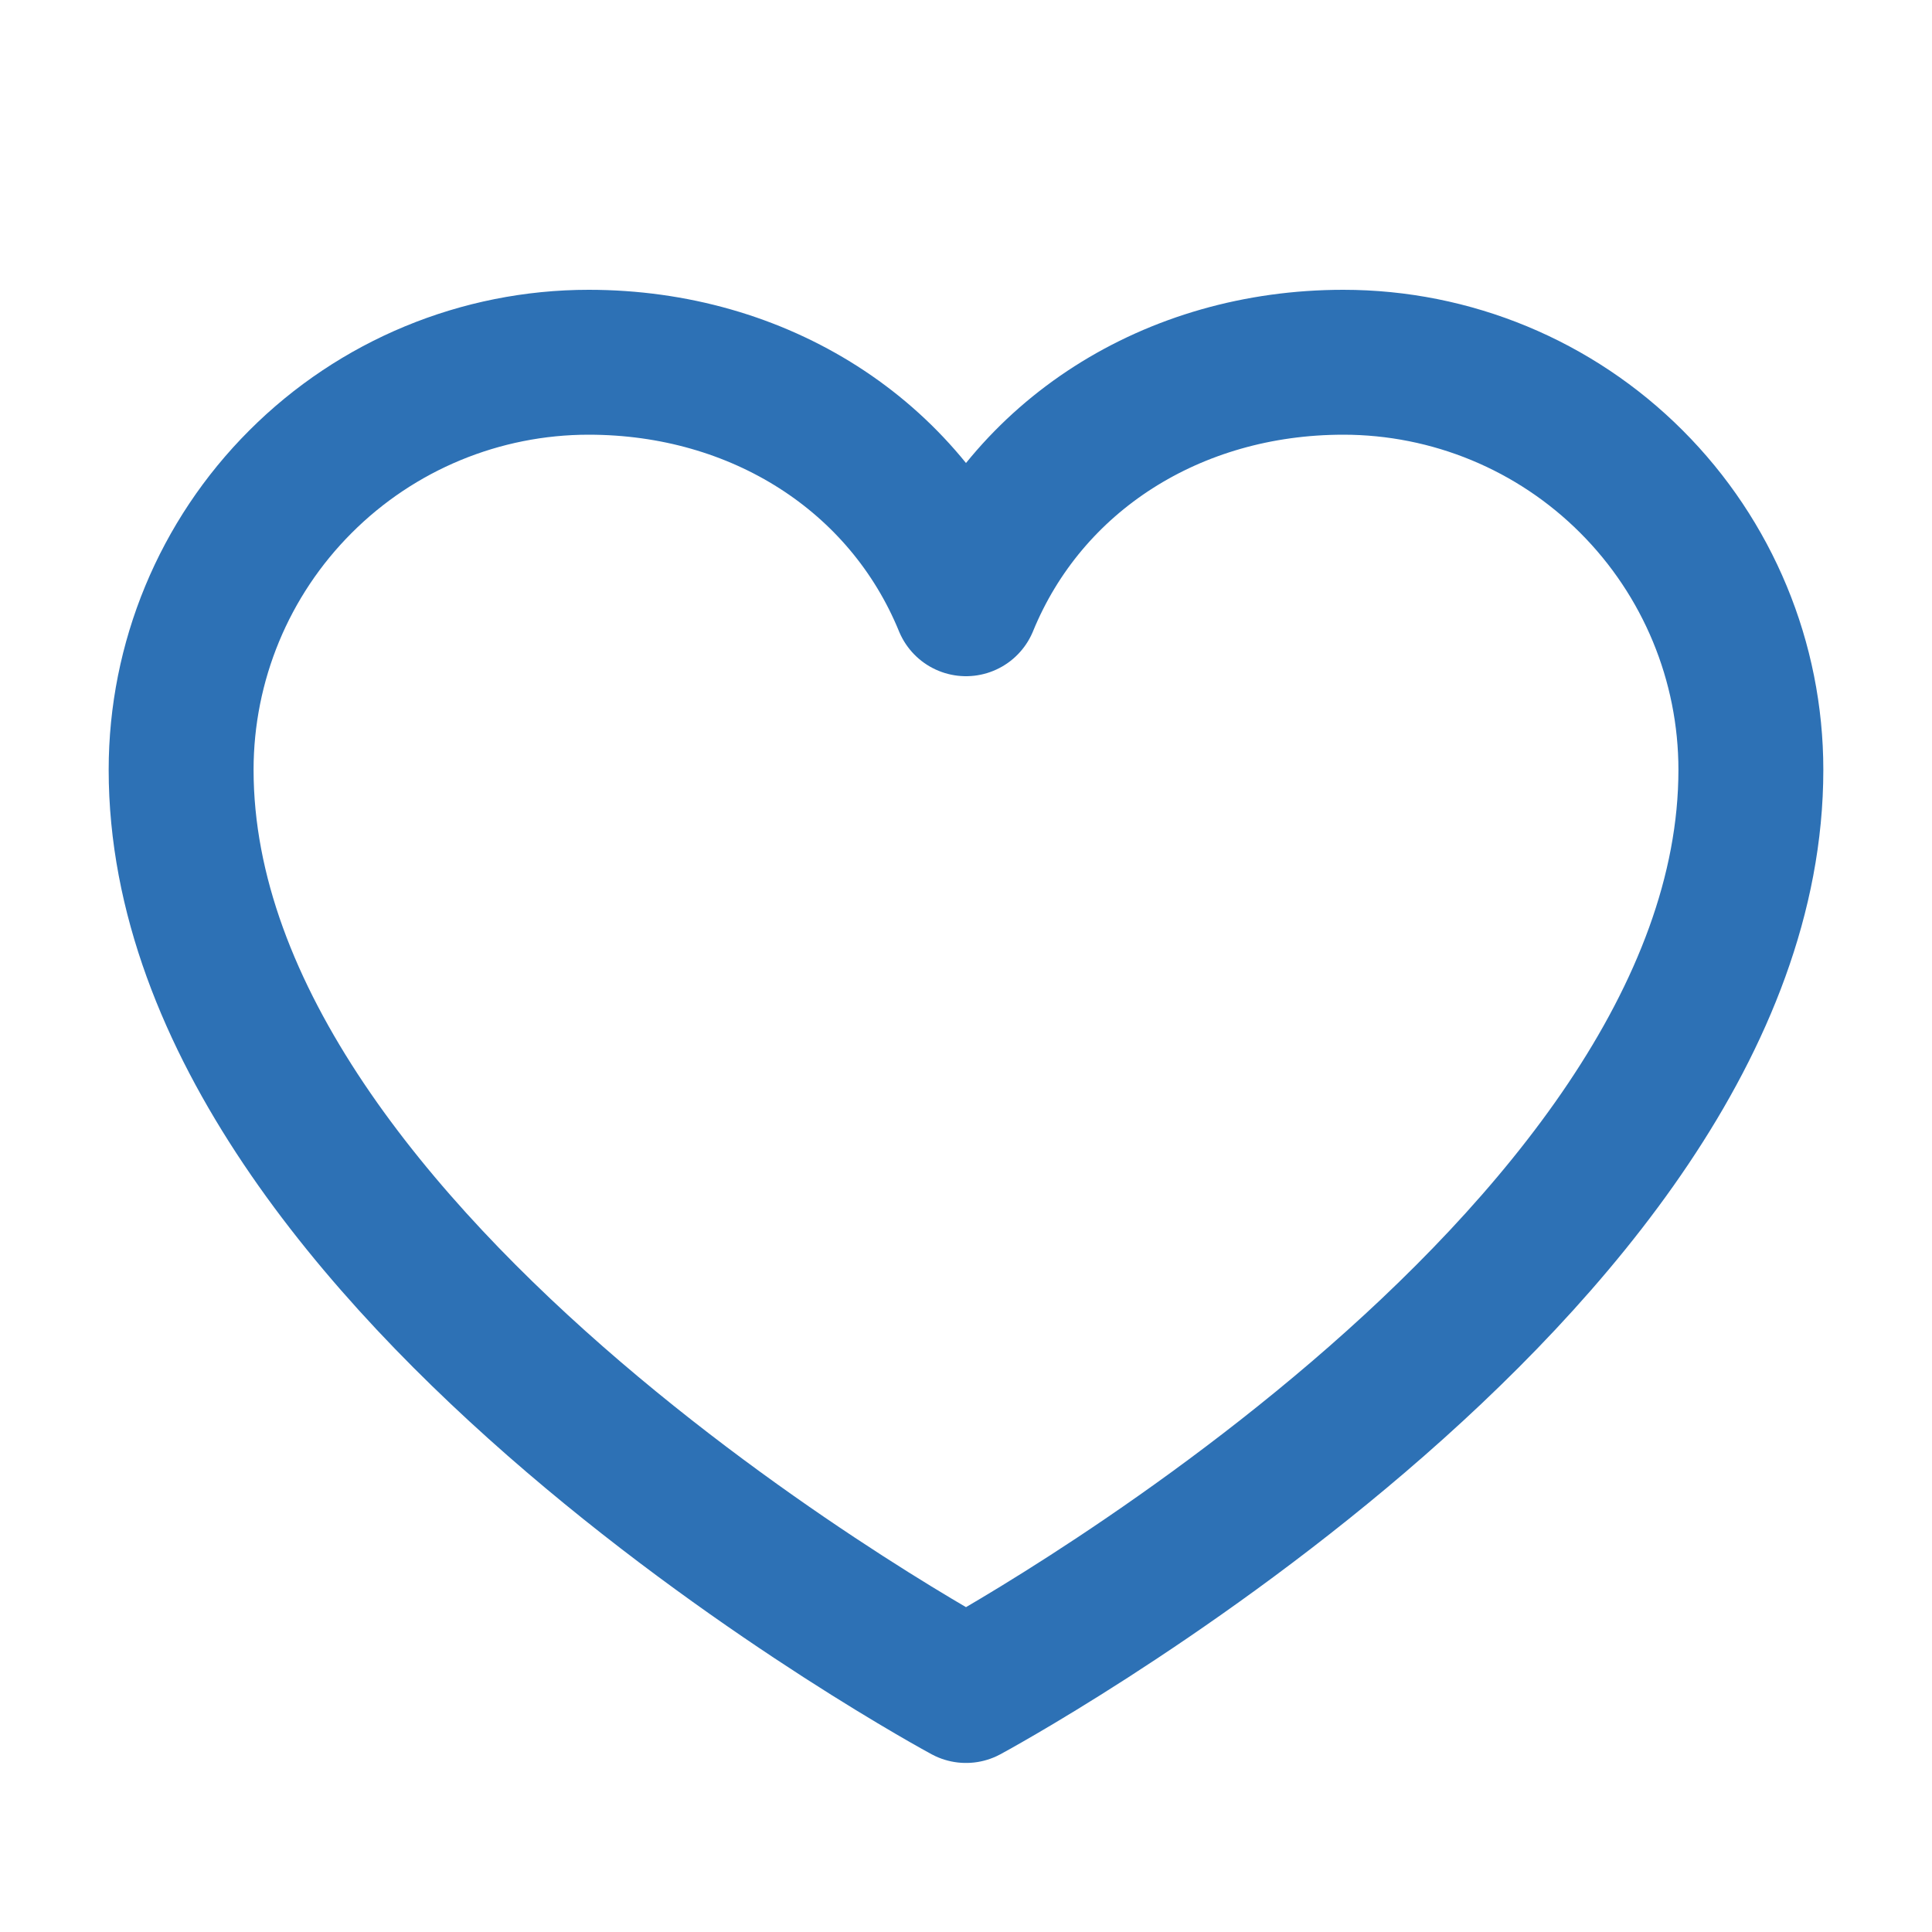
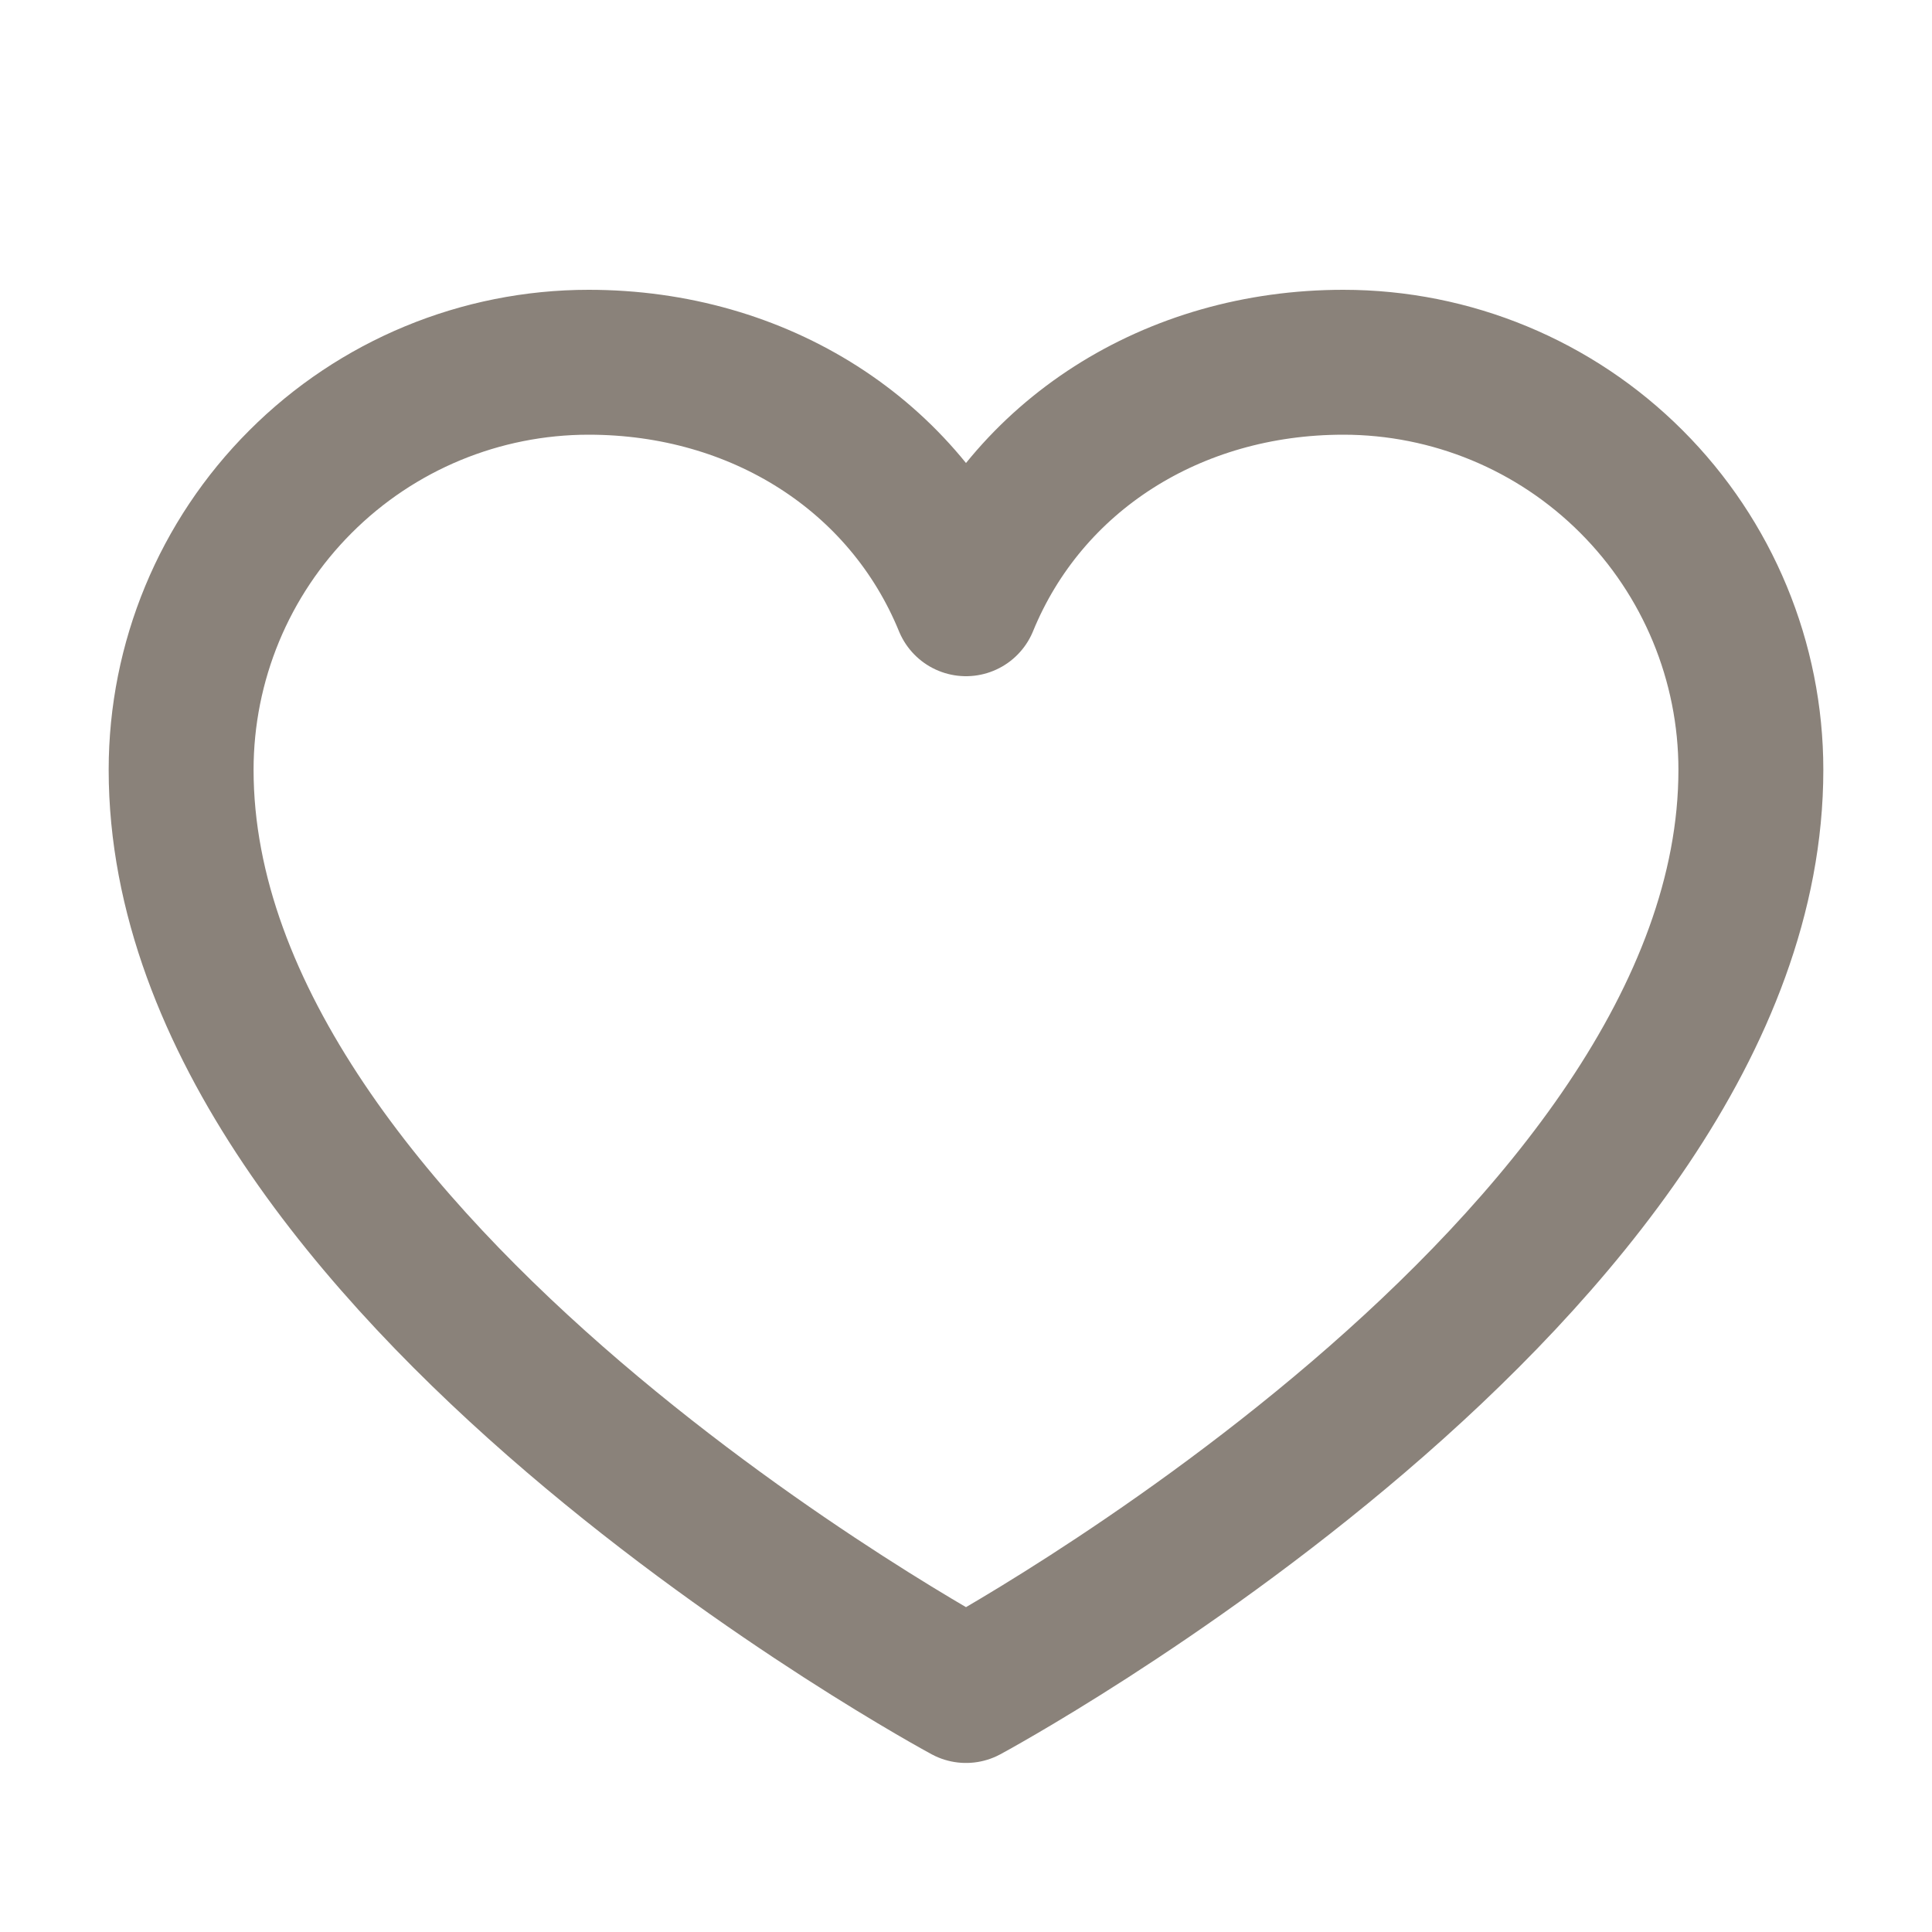
<svg xmlns="http://www.w3.org/2000/svg" width="20" height="20" viewBox="0 0 20 20" fill="none">
-   <path d="M10 17.5C10 17.5 1.875 13.125 1.875 7.969C1.875 6.85 2.319 5.777 3.111 4.986C3.902 4.194 4.975 3.75 6.094 3.75C7.859 3.75 9.37 4.712 10 6.25C10.63 4.712 12.141 3.75 13.906 3.75C15.025 3.75 16.098 4.194 16.889 4.986C17.68 5.777 18.125 6.85 18.125 7.969C18.125 13.125 10 17.5 10 17.5Z" stroke="#2D71B5" stroke-width="1.5" stroke-linecap="round" stroke-linejoin="round" />
+   <path d="M10 17.5C10 17.5 1.875 13.125 1.875 7.969C1.875 6.85 2.319 5.777 3.111 4.986C3.902 4.194 4.975 3.75 6.094 3.75C7.859 3.75 9.37 4.712 10 6.25C10.63 4.712 12.141 3.75 13.906 3.75C15.025 3.75 16.098 4.194 16.889 4.986C17.68 5.777 18.125 6.85 18.125 7.969C18.125 13.125 10 17.5 10 17.5Z" stroke="#8A827A" stroke-width="1.5" stroke-linecap="round" stroke-linejoin="round" />
</svg>
